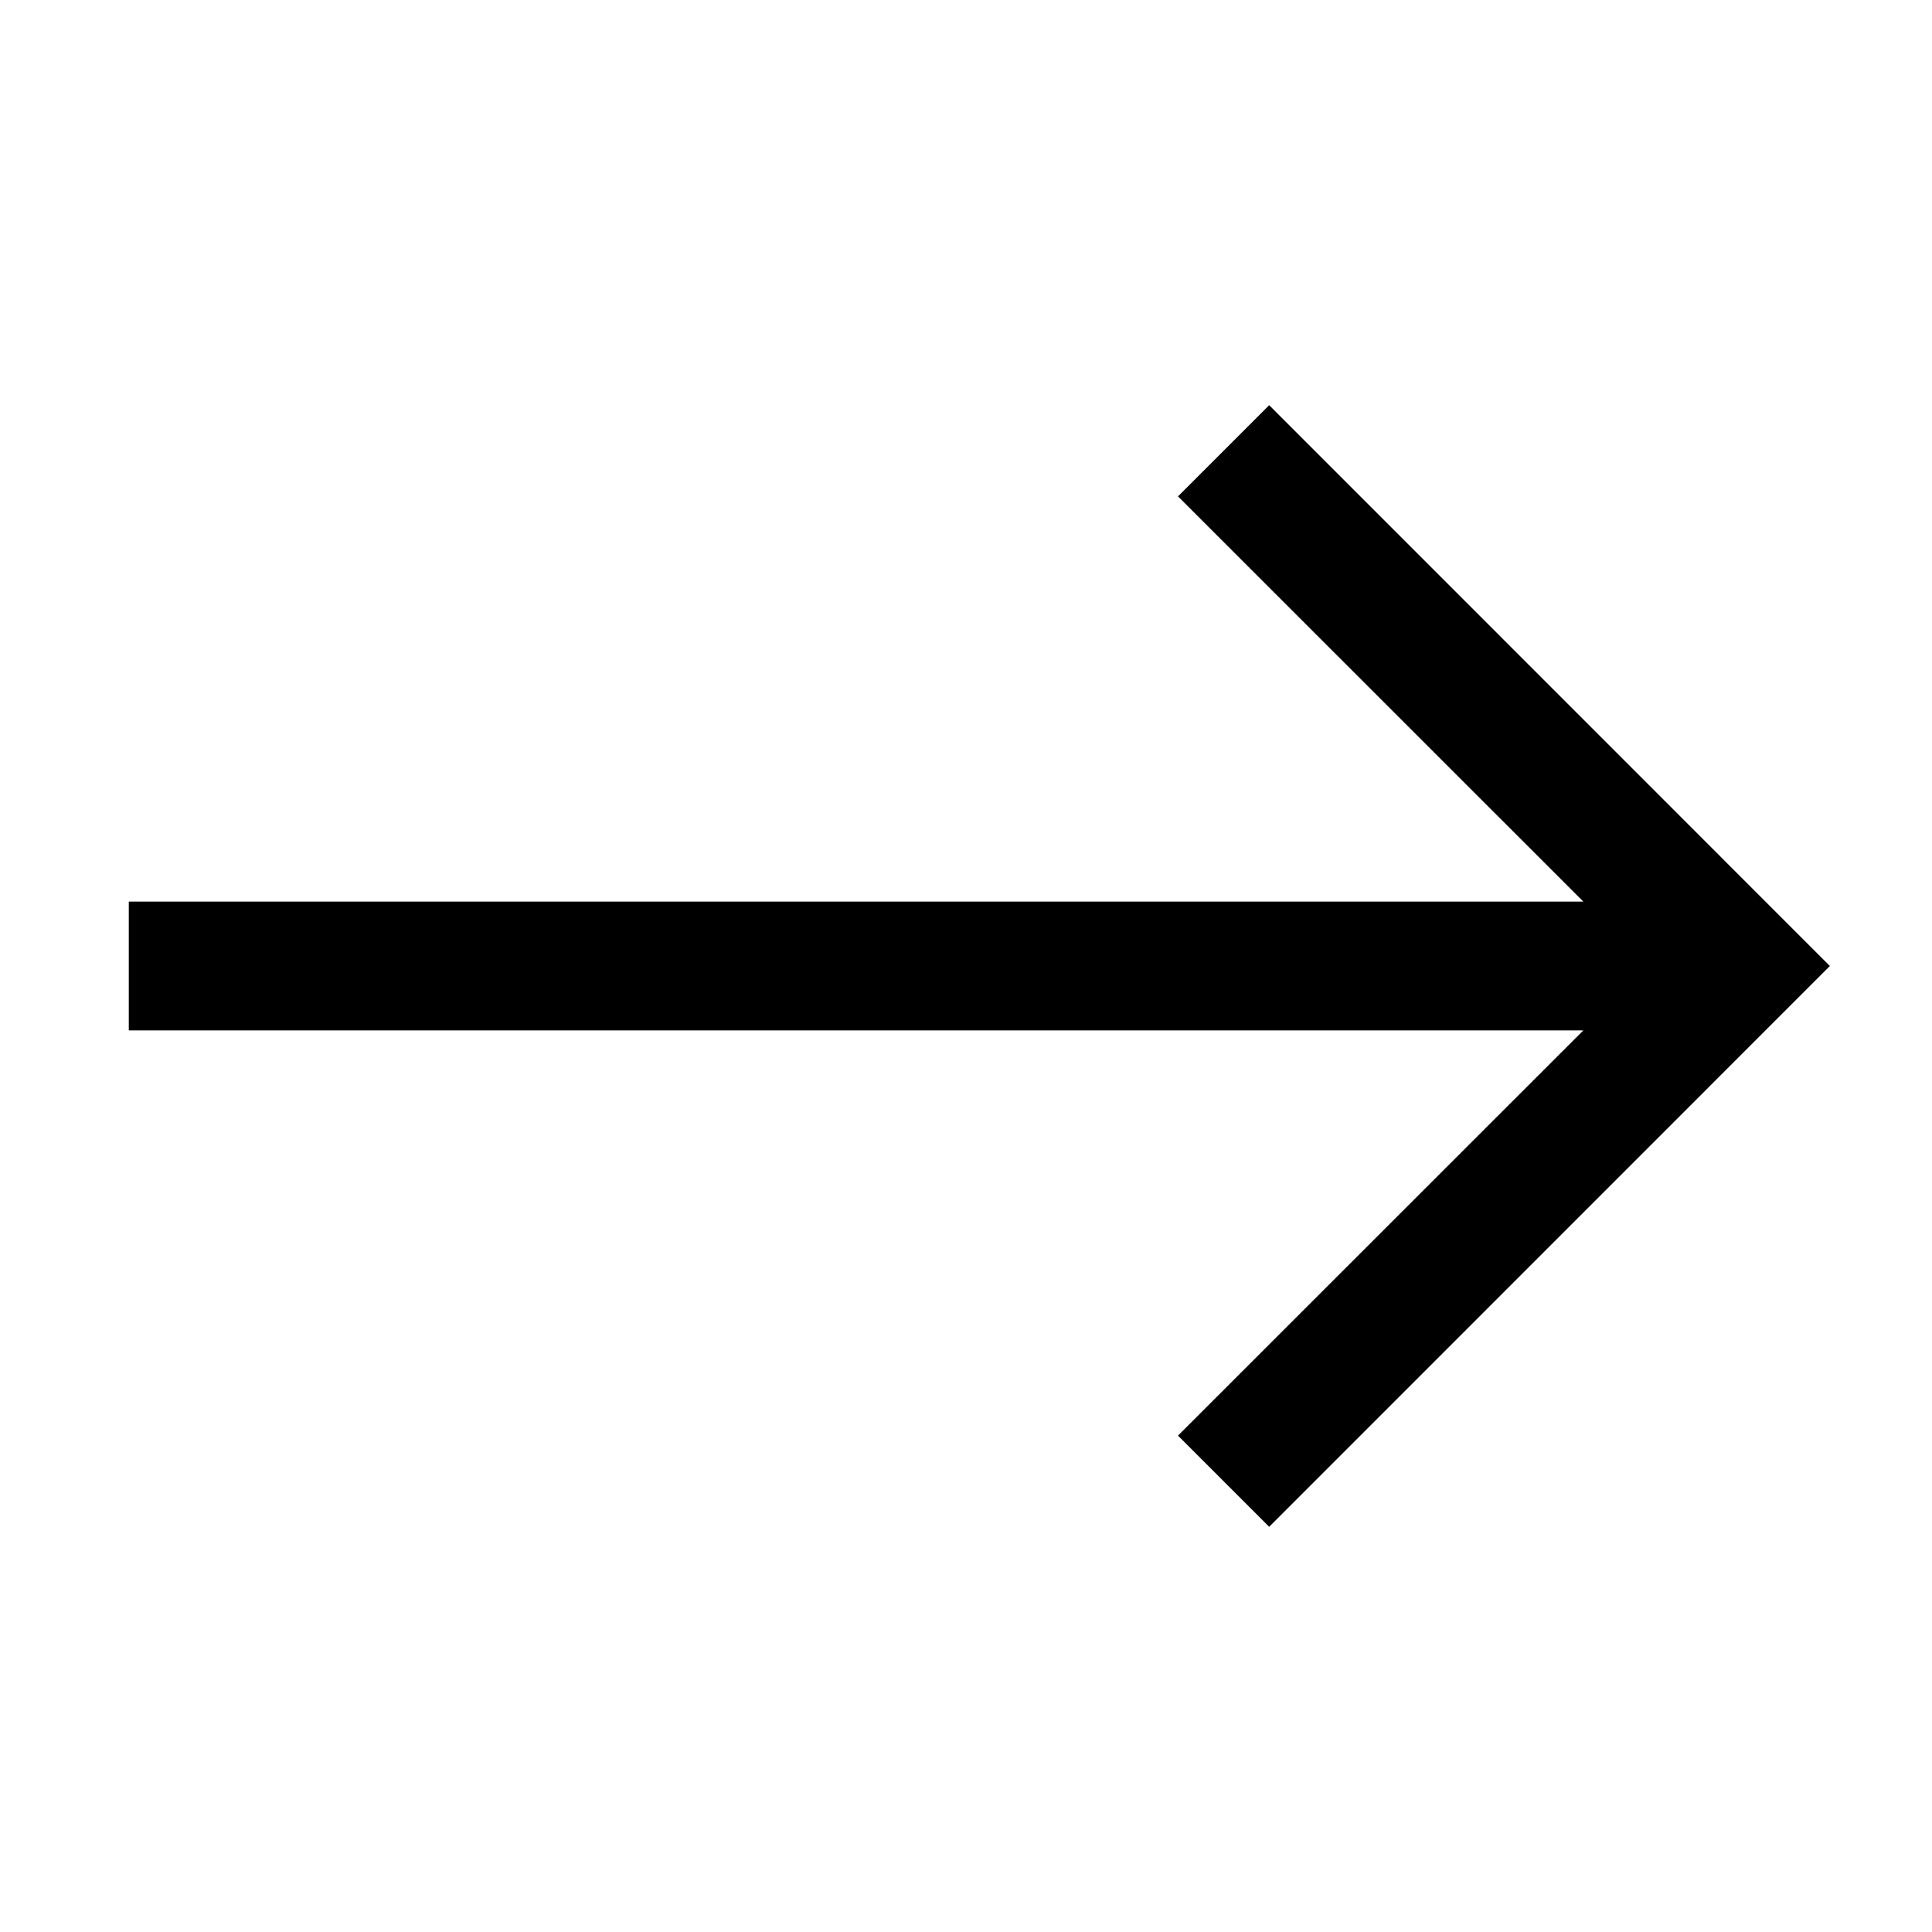
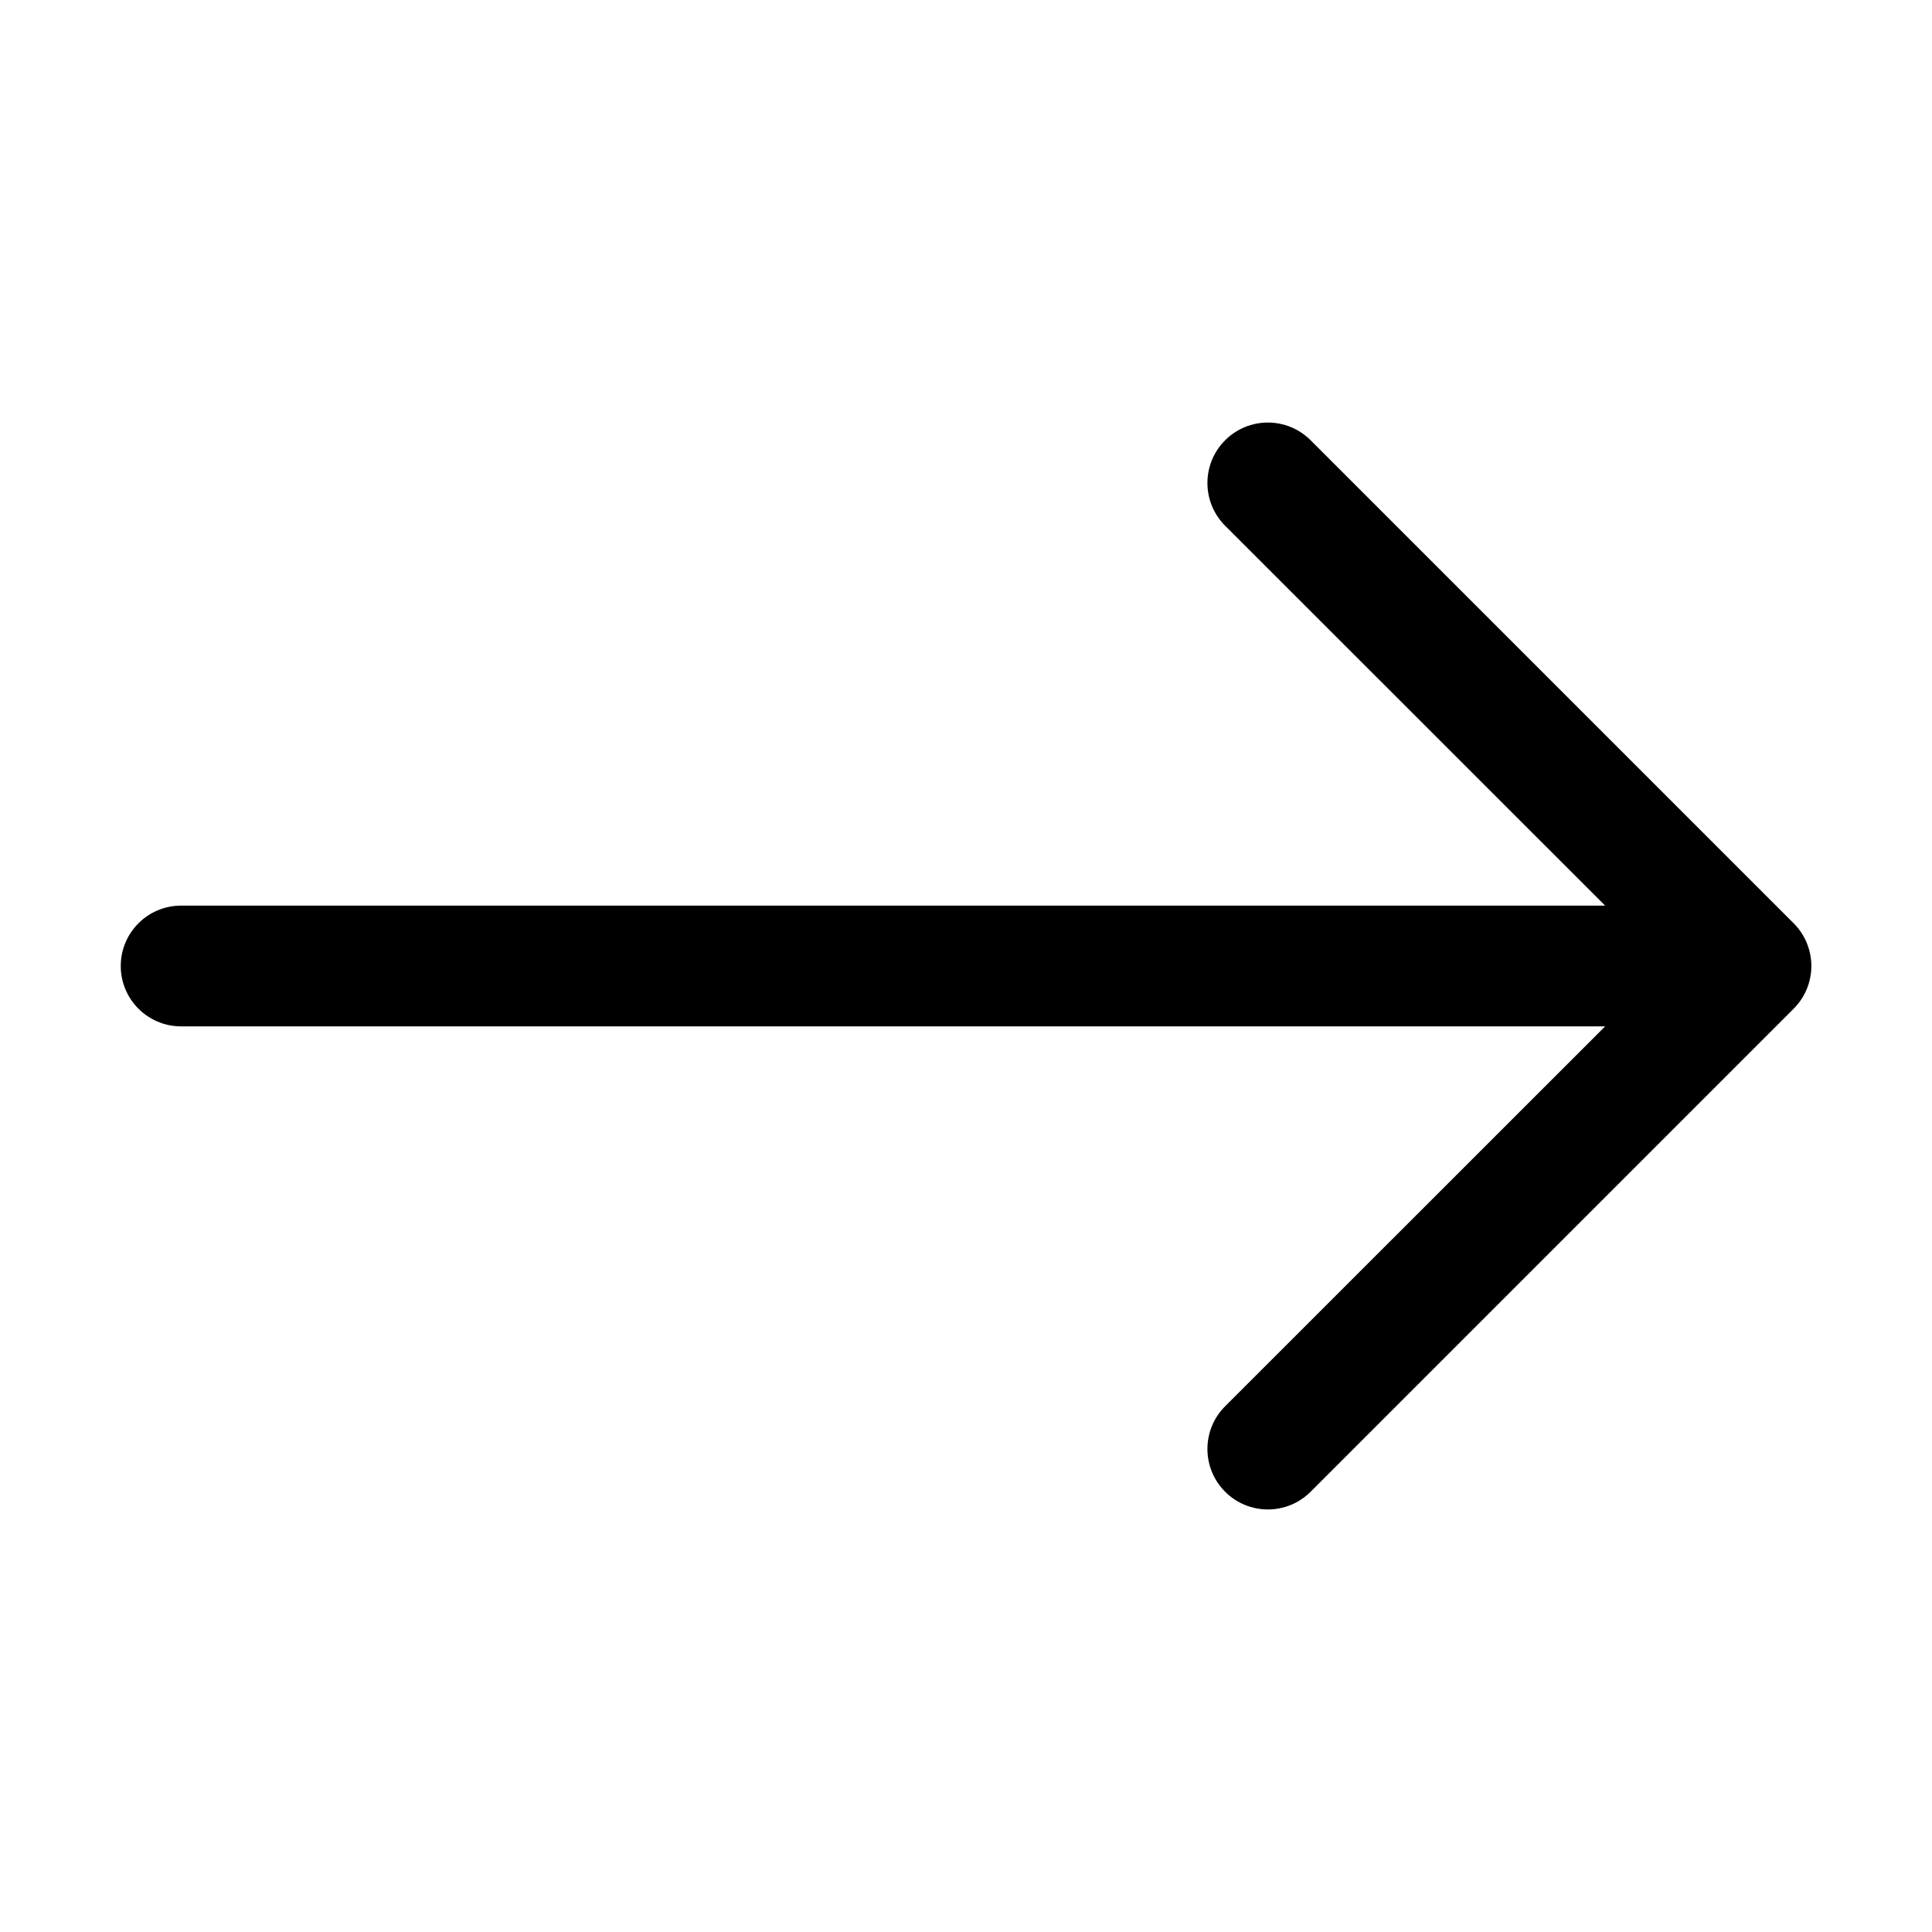
- <svg xmlns="http://www.w3.org/2000/svg" width="1em" height="1em" viewBox="0 0 15 15">
-   <path fill="currentColor" fill-rule="evenodd" d="M9.854 3.146L14.207 7.5l-4.353 4.354l-.708-.708L12.293 8H1V7h11.293L9.146 3.854z" clip-rule="evenodd" />
+ <svg xmlns="http://www.w3.org/2000/svg" width="16" height="16" fill="currentColor" viewBox="0 0 16 16">
+   <path fill-rule="evenodd" d="M1 8a.5.5 0 0 1 .5-.5h11.793l-3.147-3.146a.5.5 0 0 1 .708-.708l4 4a.5.5 0 0 1 0 .708l-4 4a.5.5 0 0 1-.708-.708L13.293 8.5H1.5A.5.5 0 0 1 1 8" />
</svg>
